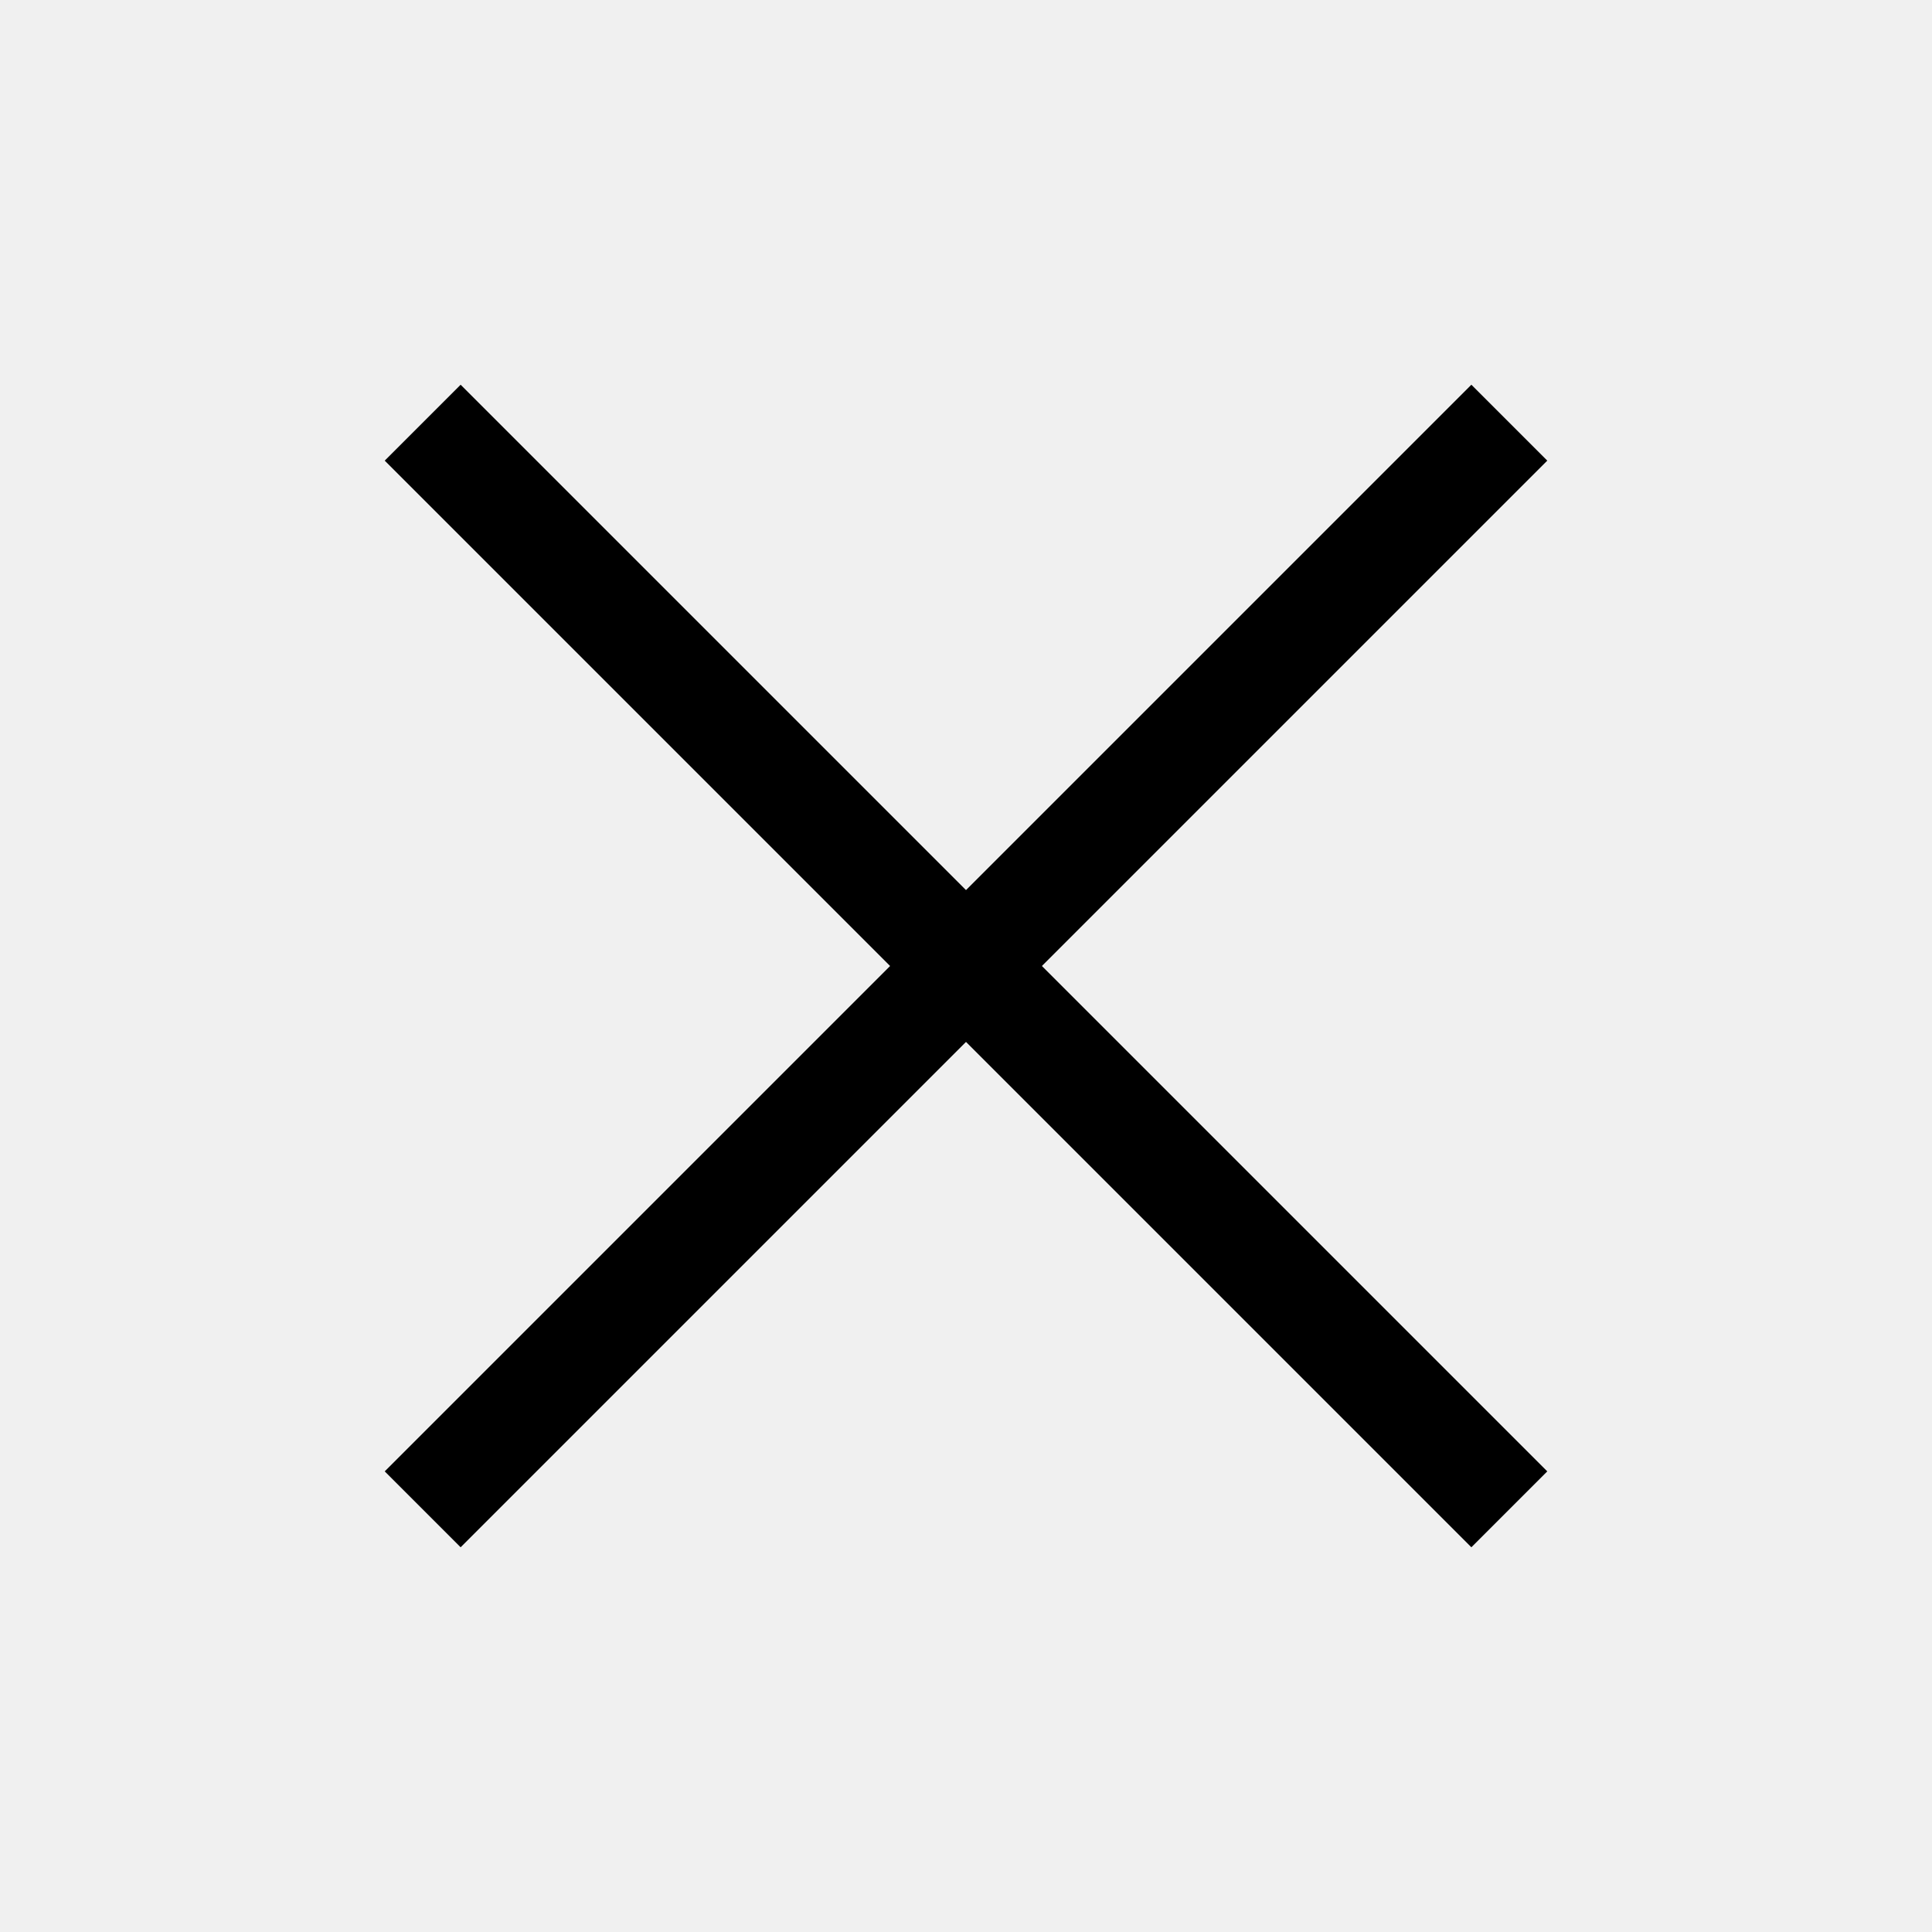
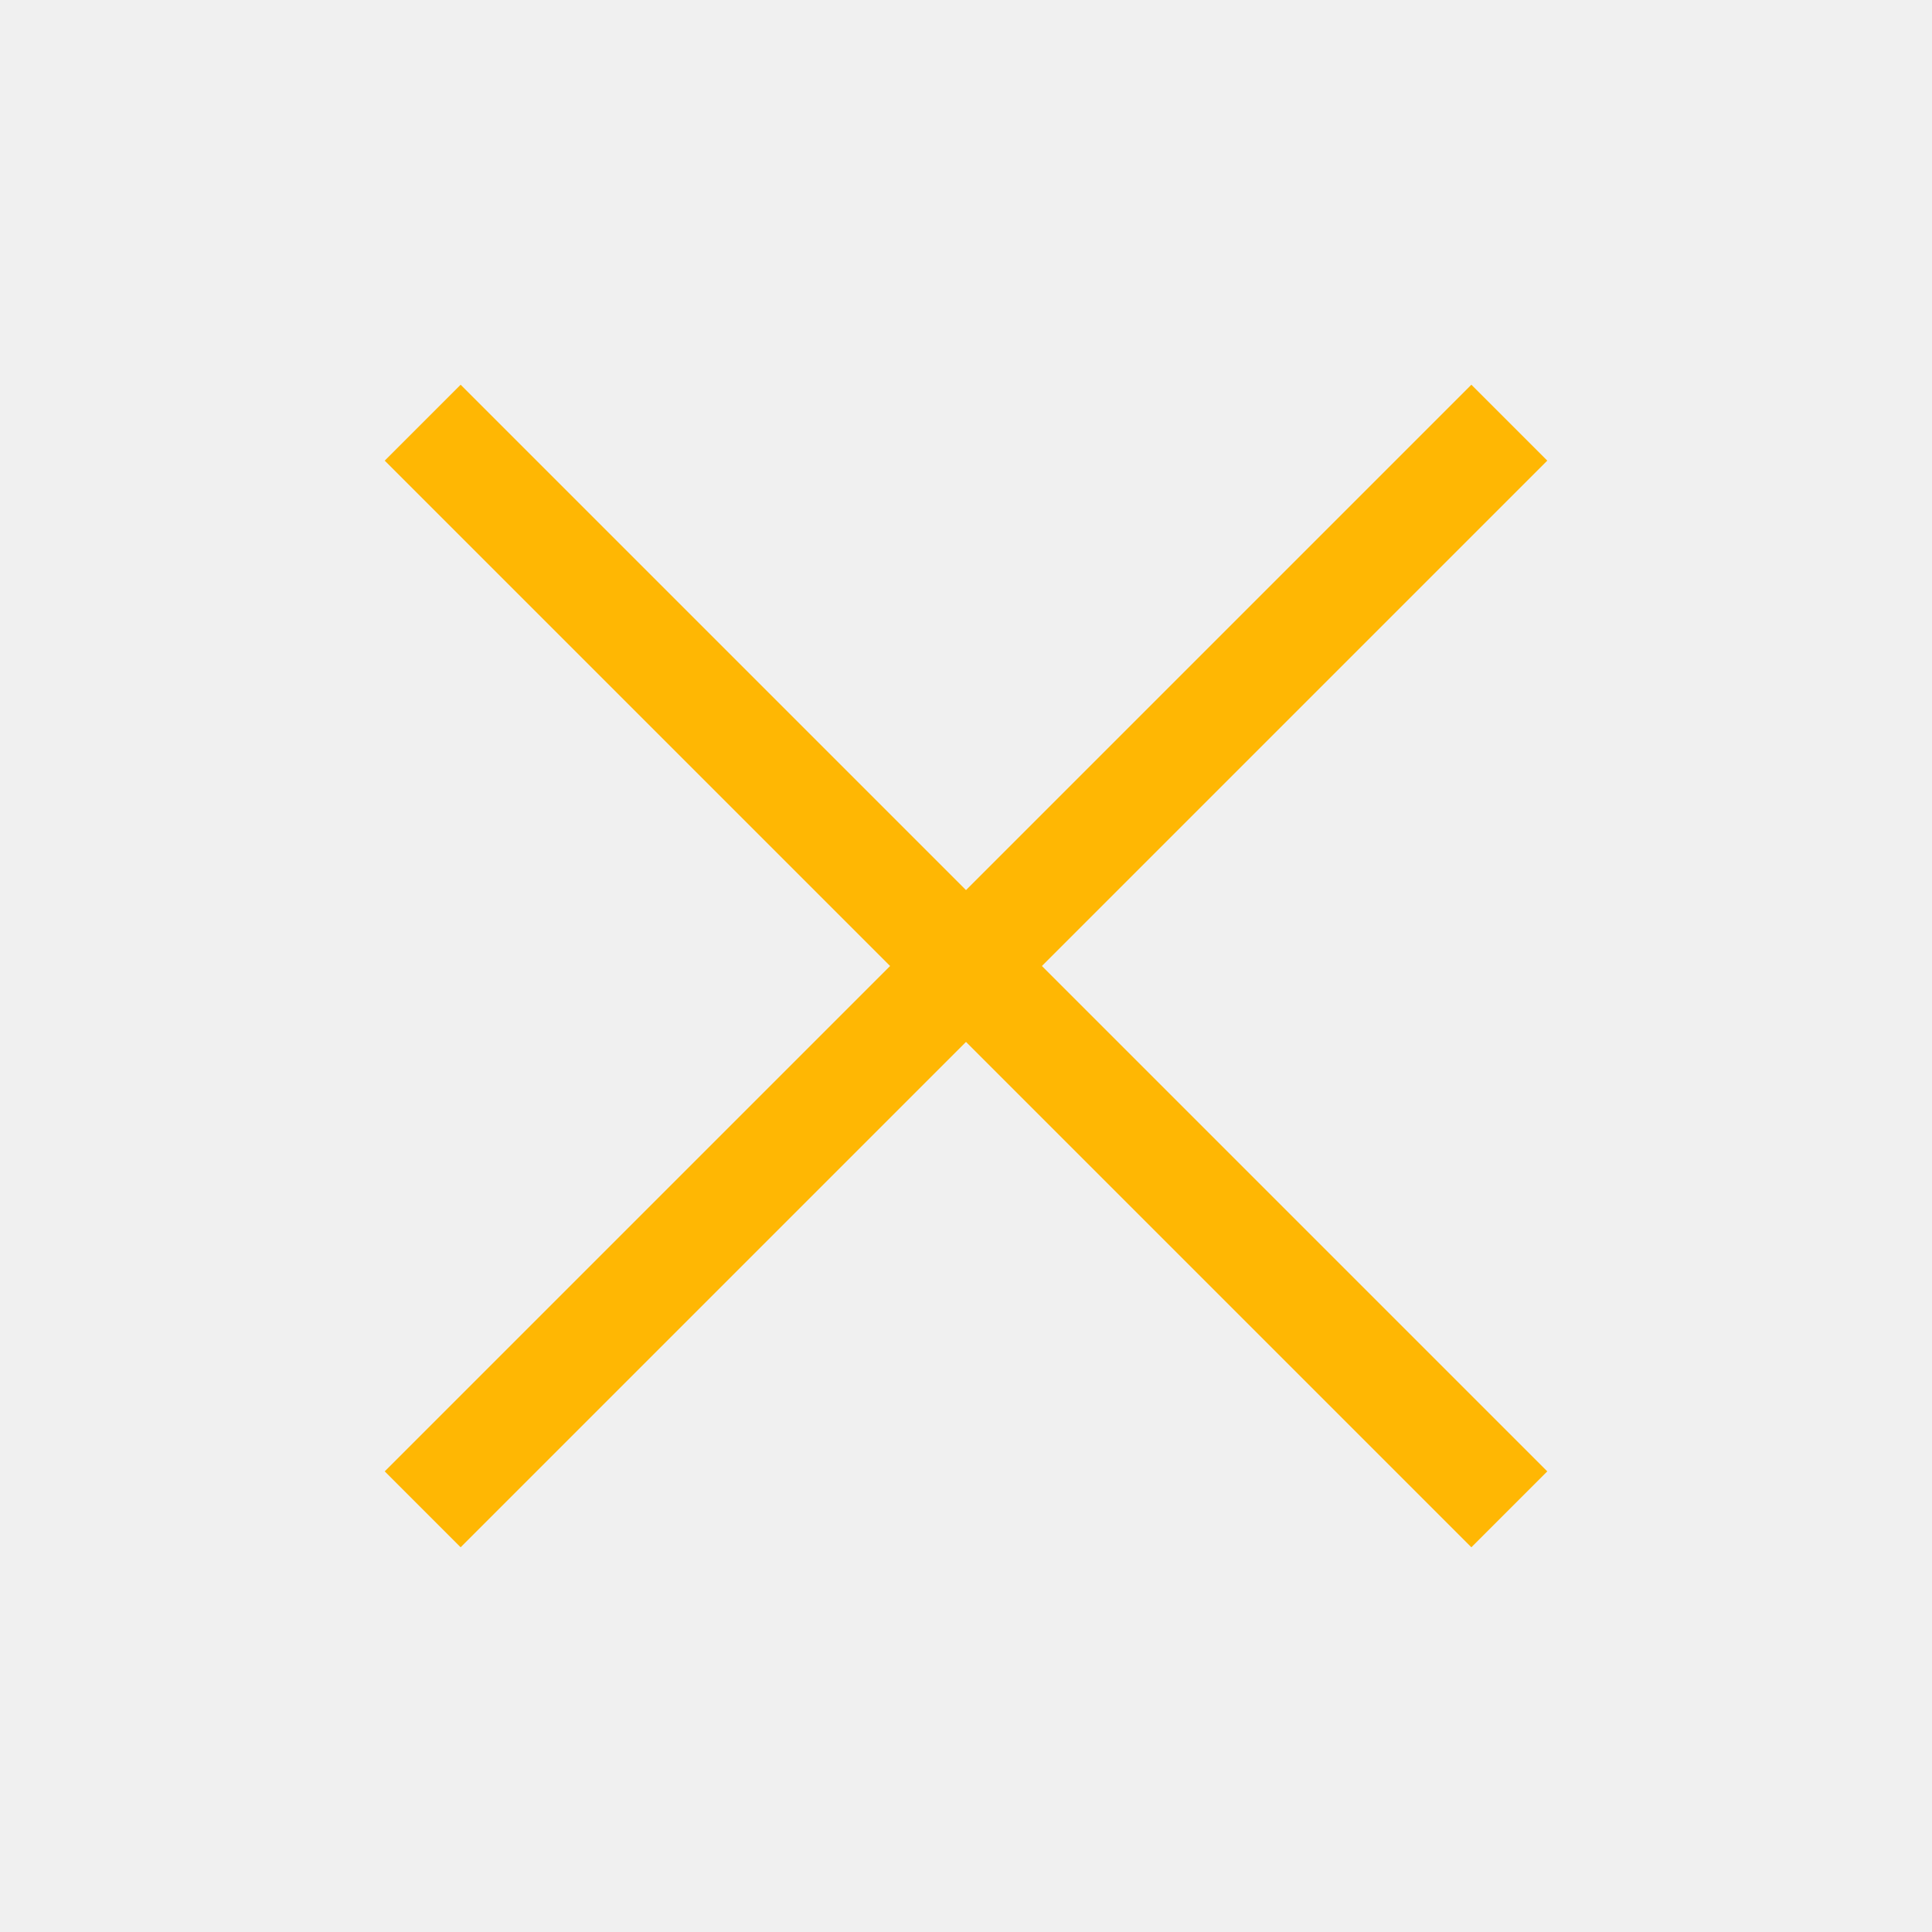
<svg xmlns="http://www.w3.org/2000/svg" width="24" height="24" viewBox="0 0 18 18" fill="none">
  <g clipPath="url(#clip0_428_287)">
-     <path d="M14.062 3.938L3.938 14.062" stroke="black" strokeLinecap="round" strokeLinejoin="round" />
-     <path d="M14.062 14.062L3.938 3.938" stroke="black" strokeLinecap="round" strokeLinejoin="round" />
+     <path d="M14.062 3.938L3.938 14.062" stroke="#ffb703" strokeLinecap="round" strokeLinejoin="round" />
+     <path d="M14.062 14.062L3.938 3.938" stroke="#ffb703" strokeLinecap="round" strokeLinejoin="round" />
  </g>
  <defs>
    <clipPath id="clip0_428_287">
      <rect width="18" height="18" fill="white" />
    </clipPath>
  </defs>
</svg>
